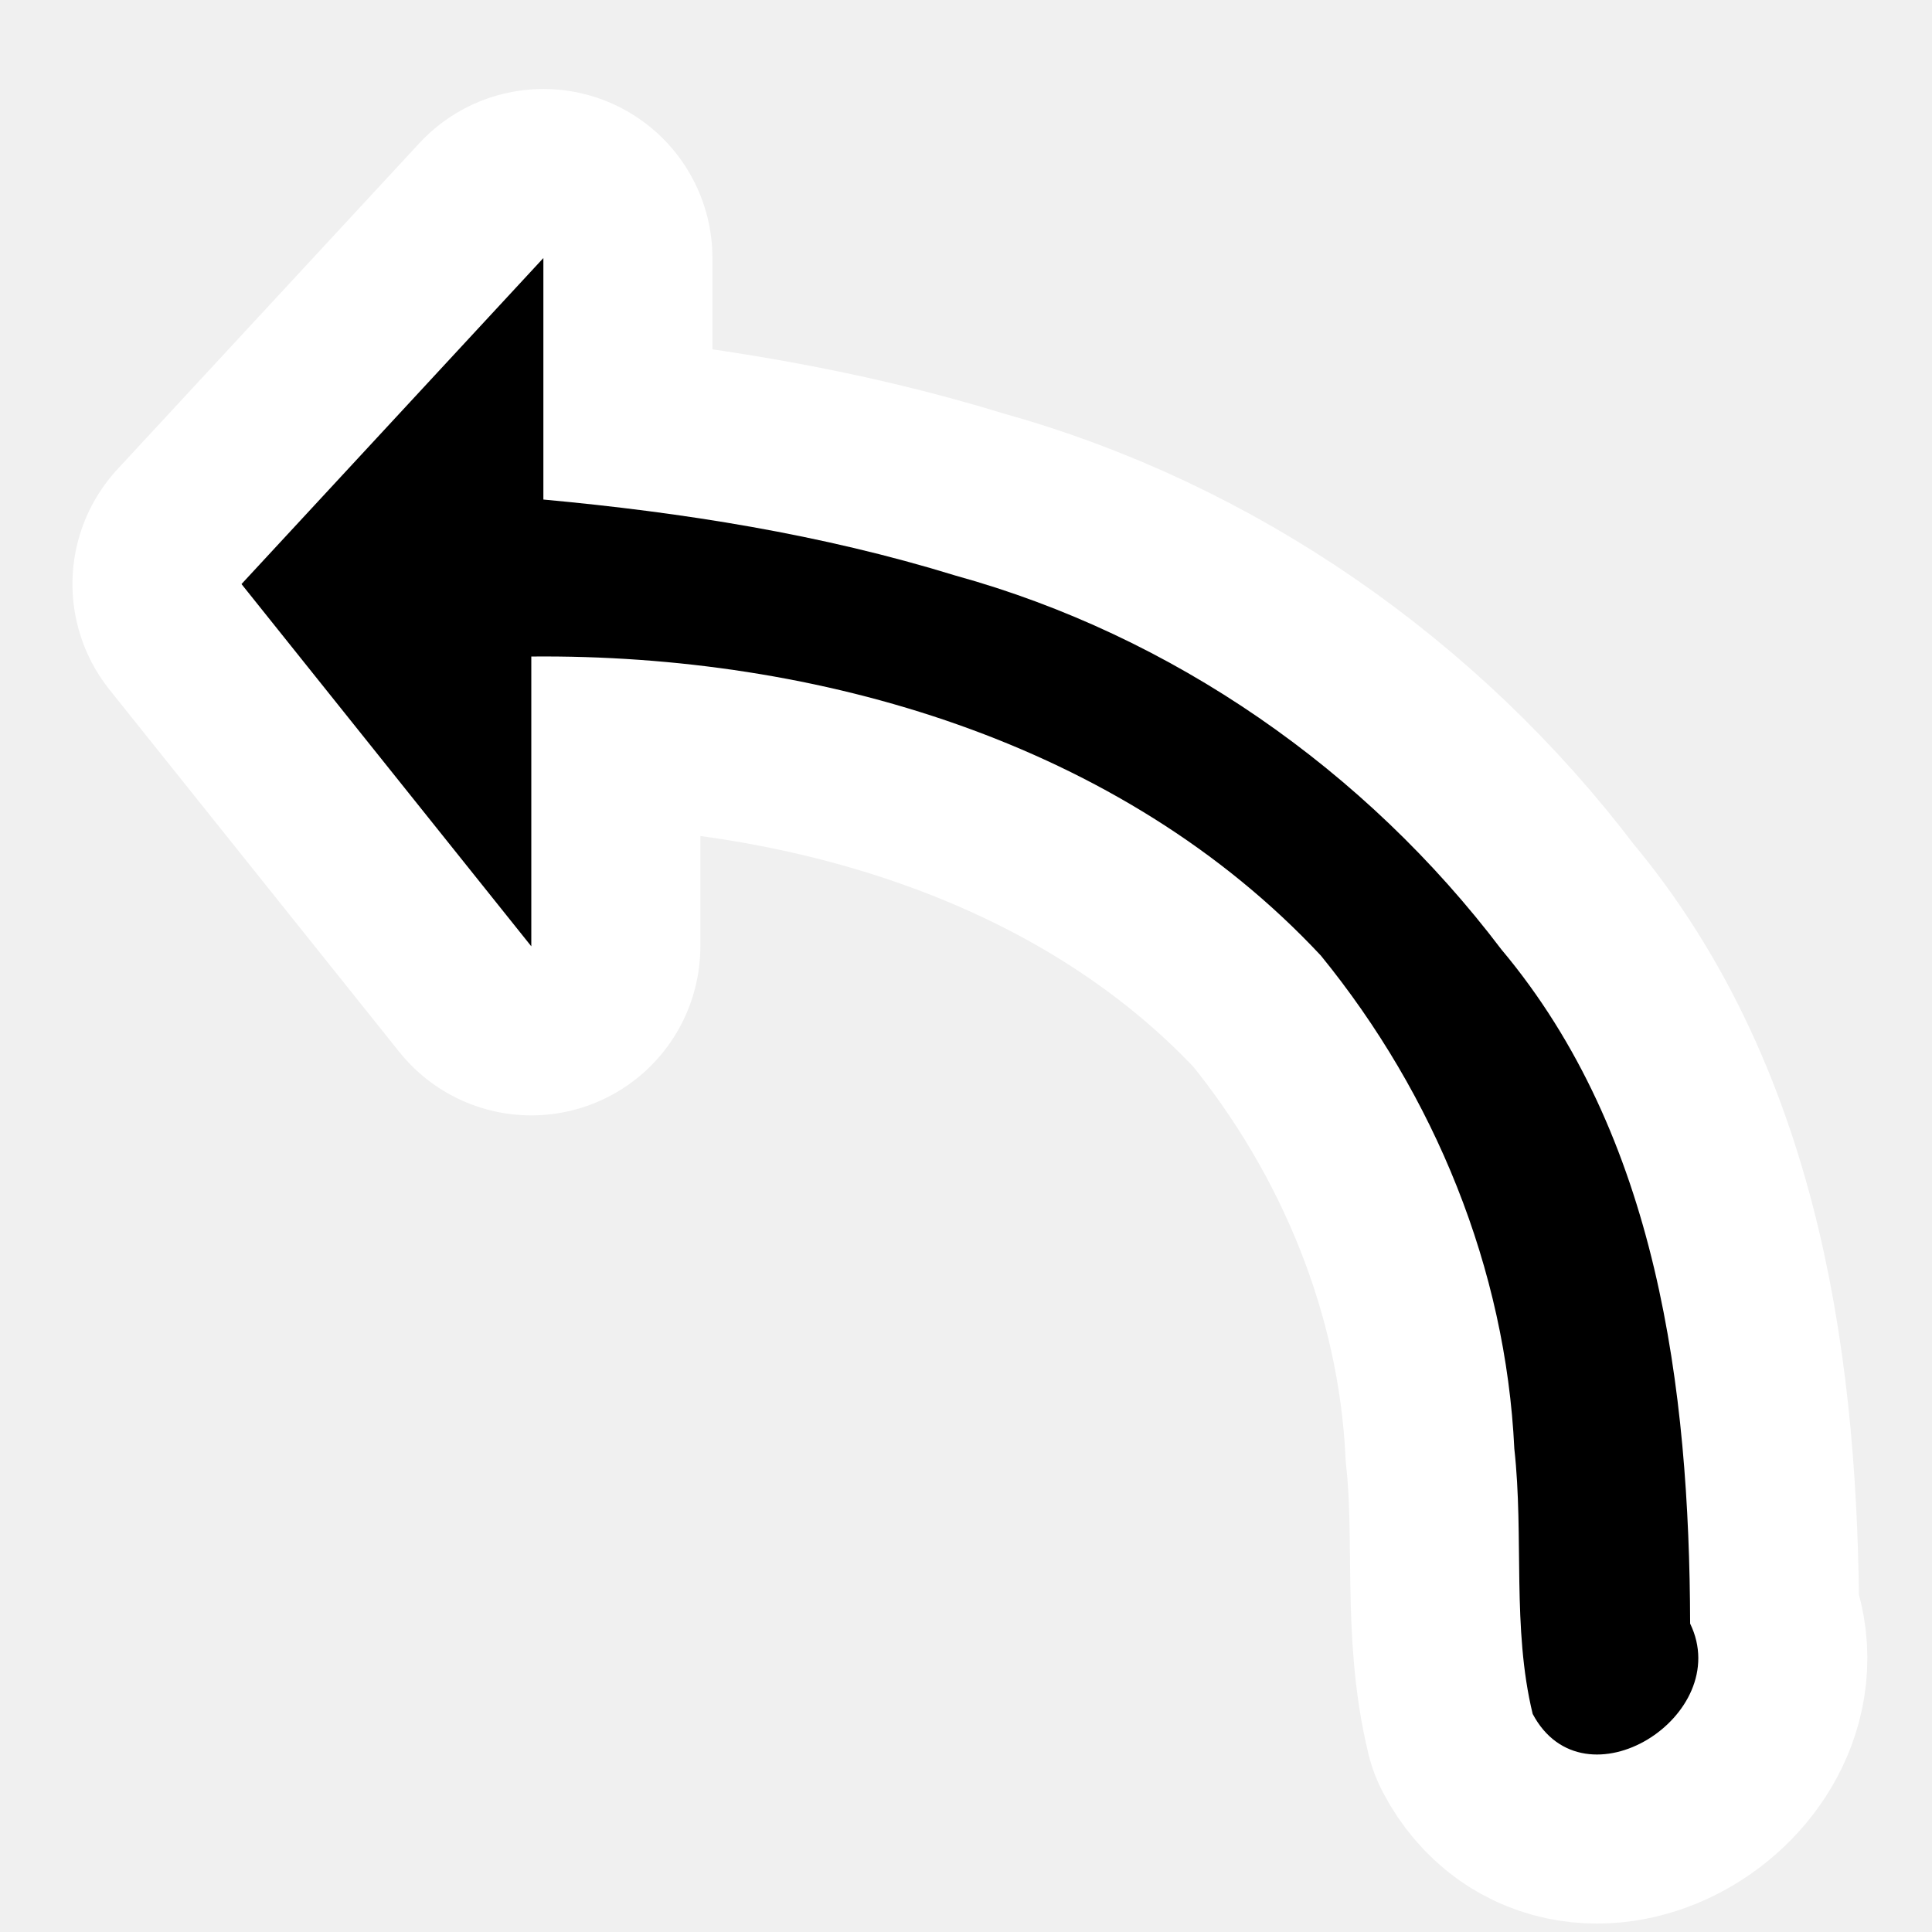
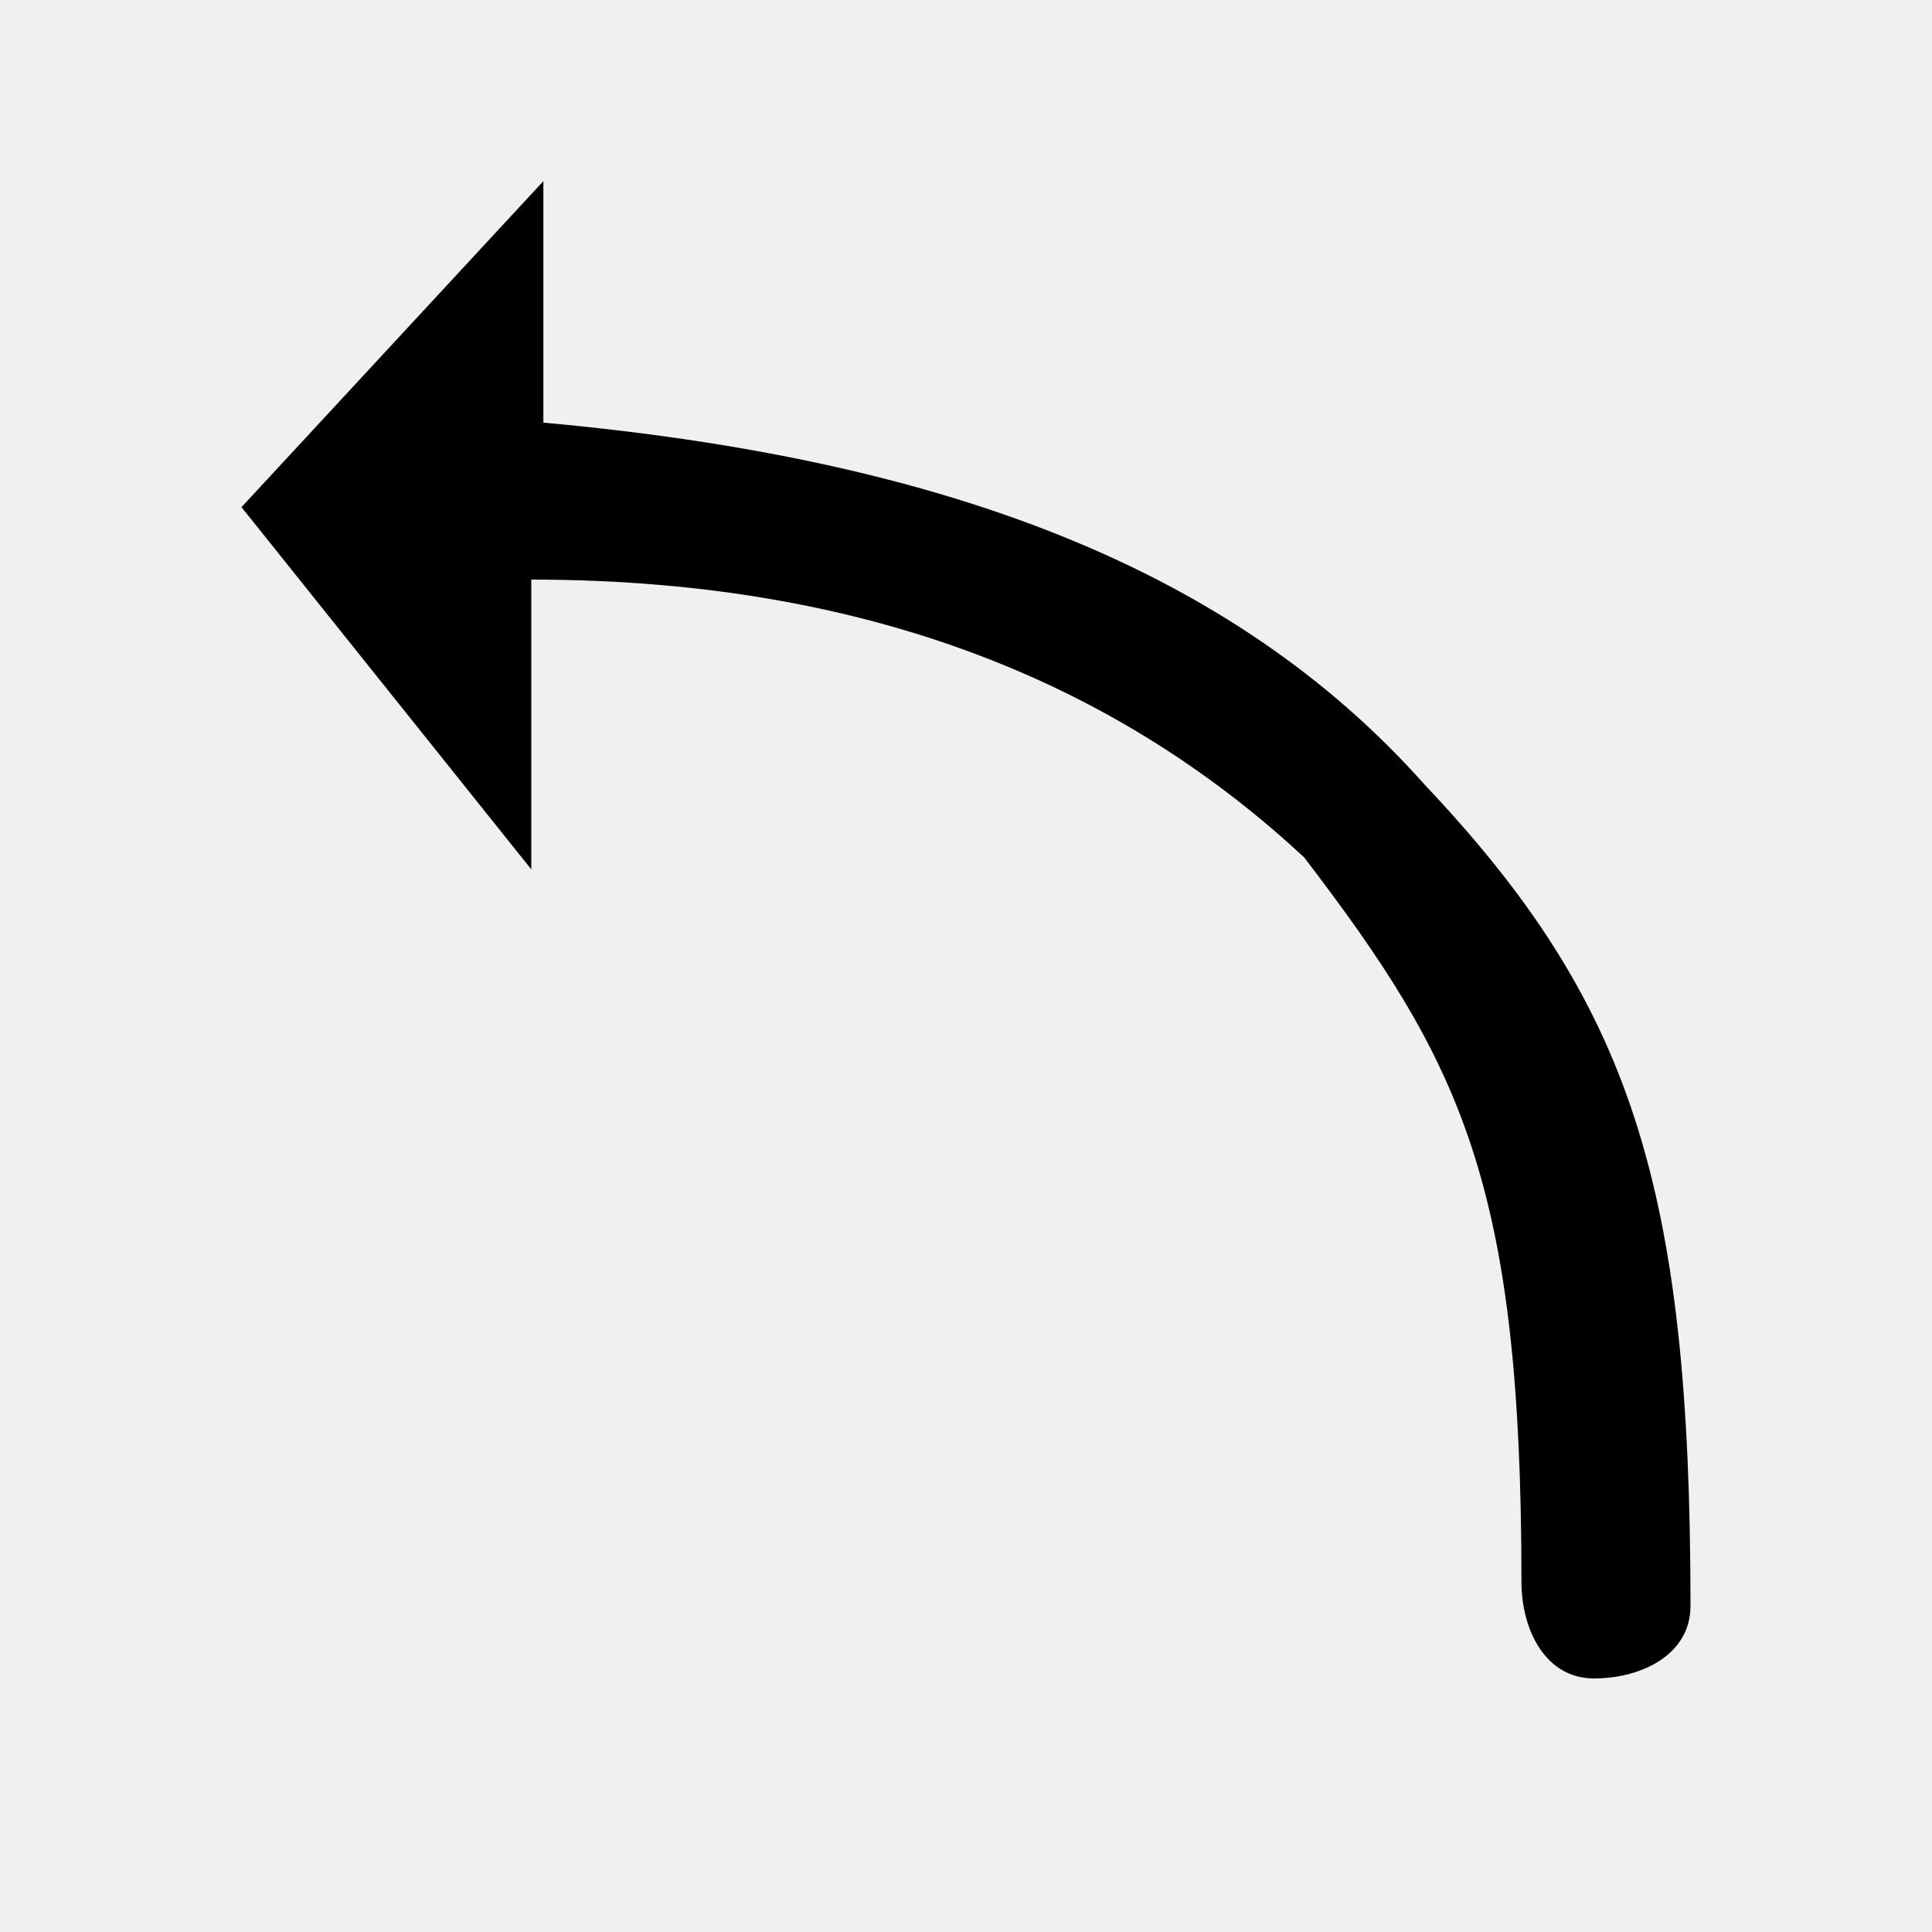
- <svg xmlns="http://www.w3.org/2000/svg" width="16" height="16" version="1.1" id="svg4">
-   <defs id="defs8">
-     </defs>
-   <path d="m 2,4.837 c 0.8,1 1.6,2 2.4,3 0,-0.8 0,-1.6 0,-2.4 2.371,-0.022 4.884,0.705 6.539,2.477 0.941,1.155 1.531,2.591 1.602,4.084 0.081,0.729 -0.021,1.484 0.152,2.196 0.425,0.802 1.674,0.014 1.304,-0.748 C 13.991,11.501 13.729,9.406 12.433,7.862 11.31,6.379 9.712,5.264 7.914,4.767 6.805,4.425 5.654,4.243 4.5,4.137 c 0,-0.667 0,-1.333 0,-2 -0.833,0.9 -1.667,1.8 -2.5,2.7 z" id="path900" />
-   <path id="path2" style="line-height:normal;-inkscape-font-specification:Sans;text-indent:0;text-align:start;text-transform:none;stroke:#ffffff;stroke-width:2.8;stroke-linecap:round;stroke-linejoin:round;stroke-miterlimit:4;stroke-dasharray:none;stroke-opacity:1;paint-order:stroke fill markers" d="m 2,4.837 c 0.8,1 1.6,2 2.4,3 0,-0.8 0,-1.6 0,-2.4 2.371,-0.022 4.884,0.705 6.539,2.477 0.941,1.155 1.531,2.591 1.602,4.084 0.081,0.729 -0.021,1.484 0.152,2.196 0.425,0.802 1.674,0.014 1.304,-0.748 C 13.991,11.501 13.729,9.406 12.433,7.862 11.31,6.379 9.712,5.264 7.914,4.767 6.805,4.425 5.654,4.243 4.5,4.137 c 0,-0.667 0,-1.333 0,-2 -0.833,0.9 -1.667,1.8 -2.5,2.7 z" />
+ <svg xmlns="http://www.w3.org/2000/svg" width="16" height="16">
+   <path d="M2 4.2l2.4 3V4.8c3 0 5 1 6.4 2.3 1.3 1.7 1.8 2.7 1.8 6 0 .4.2.8.6.8.4 0 .8-.2.8-.6 0-3.5-.5-5-2.2-6.8-1.6-1.8-4-2.7-7.3-3v-2z" style="text-indent:0;text-align:start;line-height:normal;text-transform:none;block-progression:tb;-inkscape-font-specification:Sans" color="#000" overflow="visible" font-family="Sans" />
</svg>
